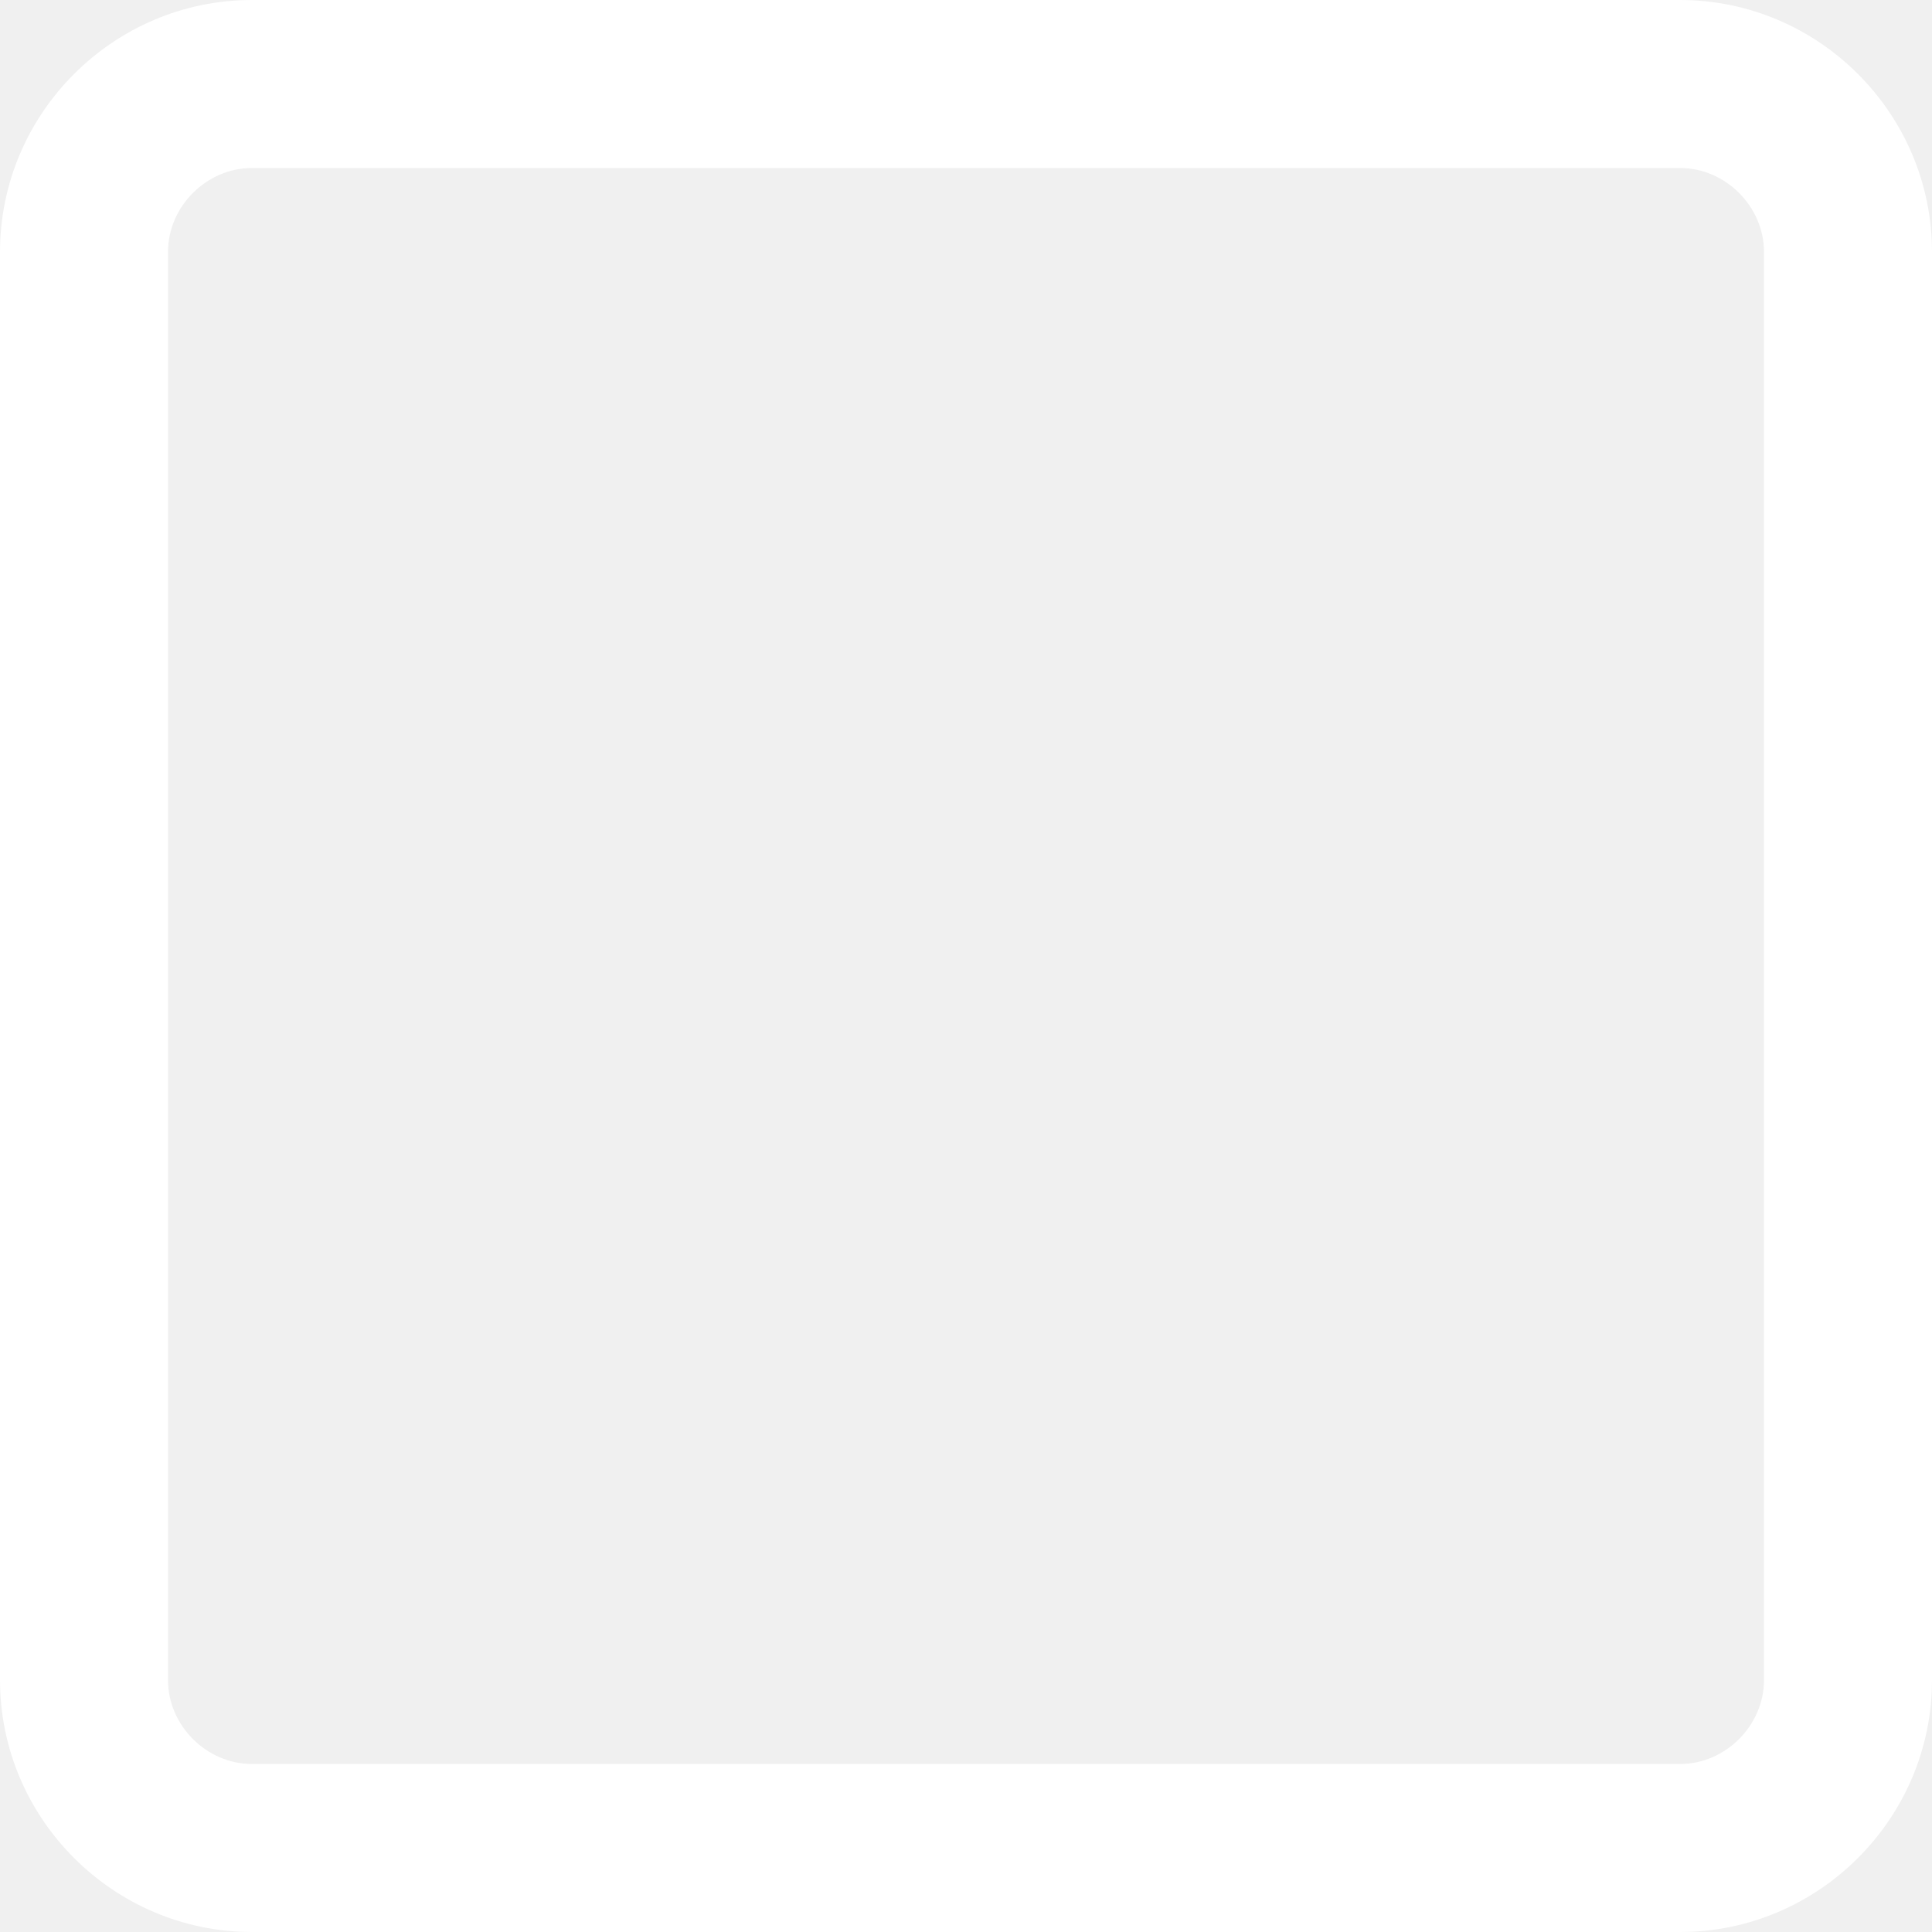
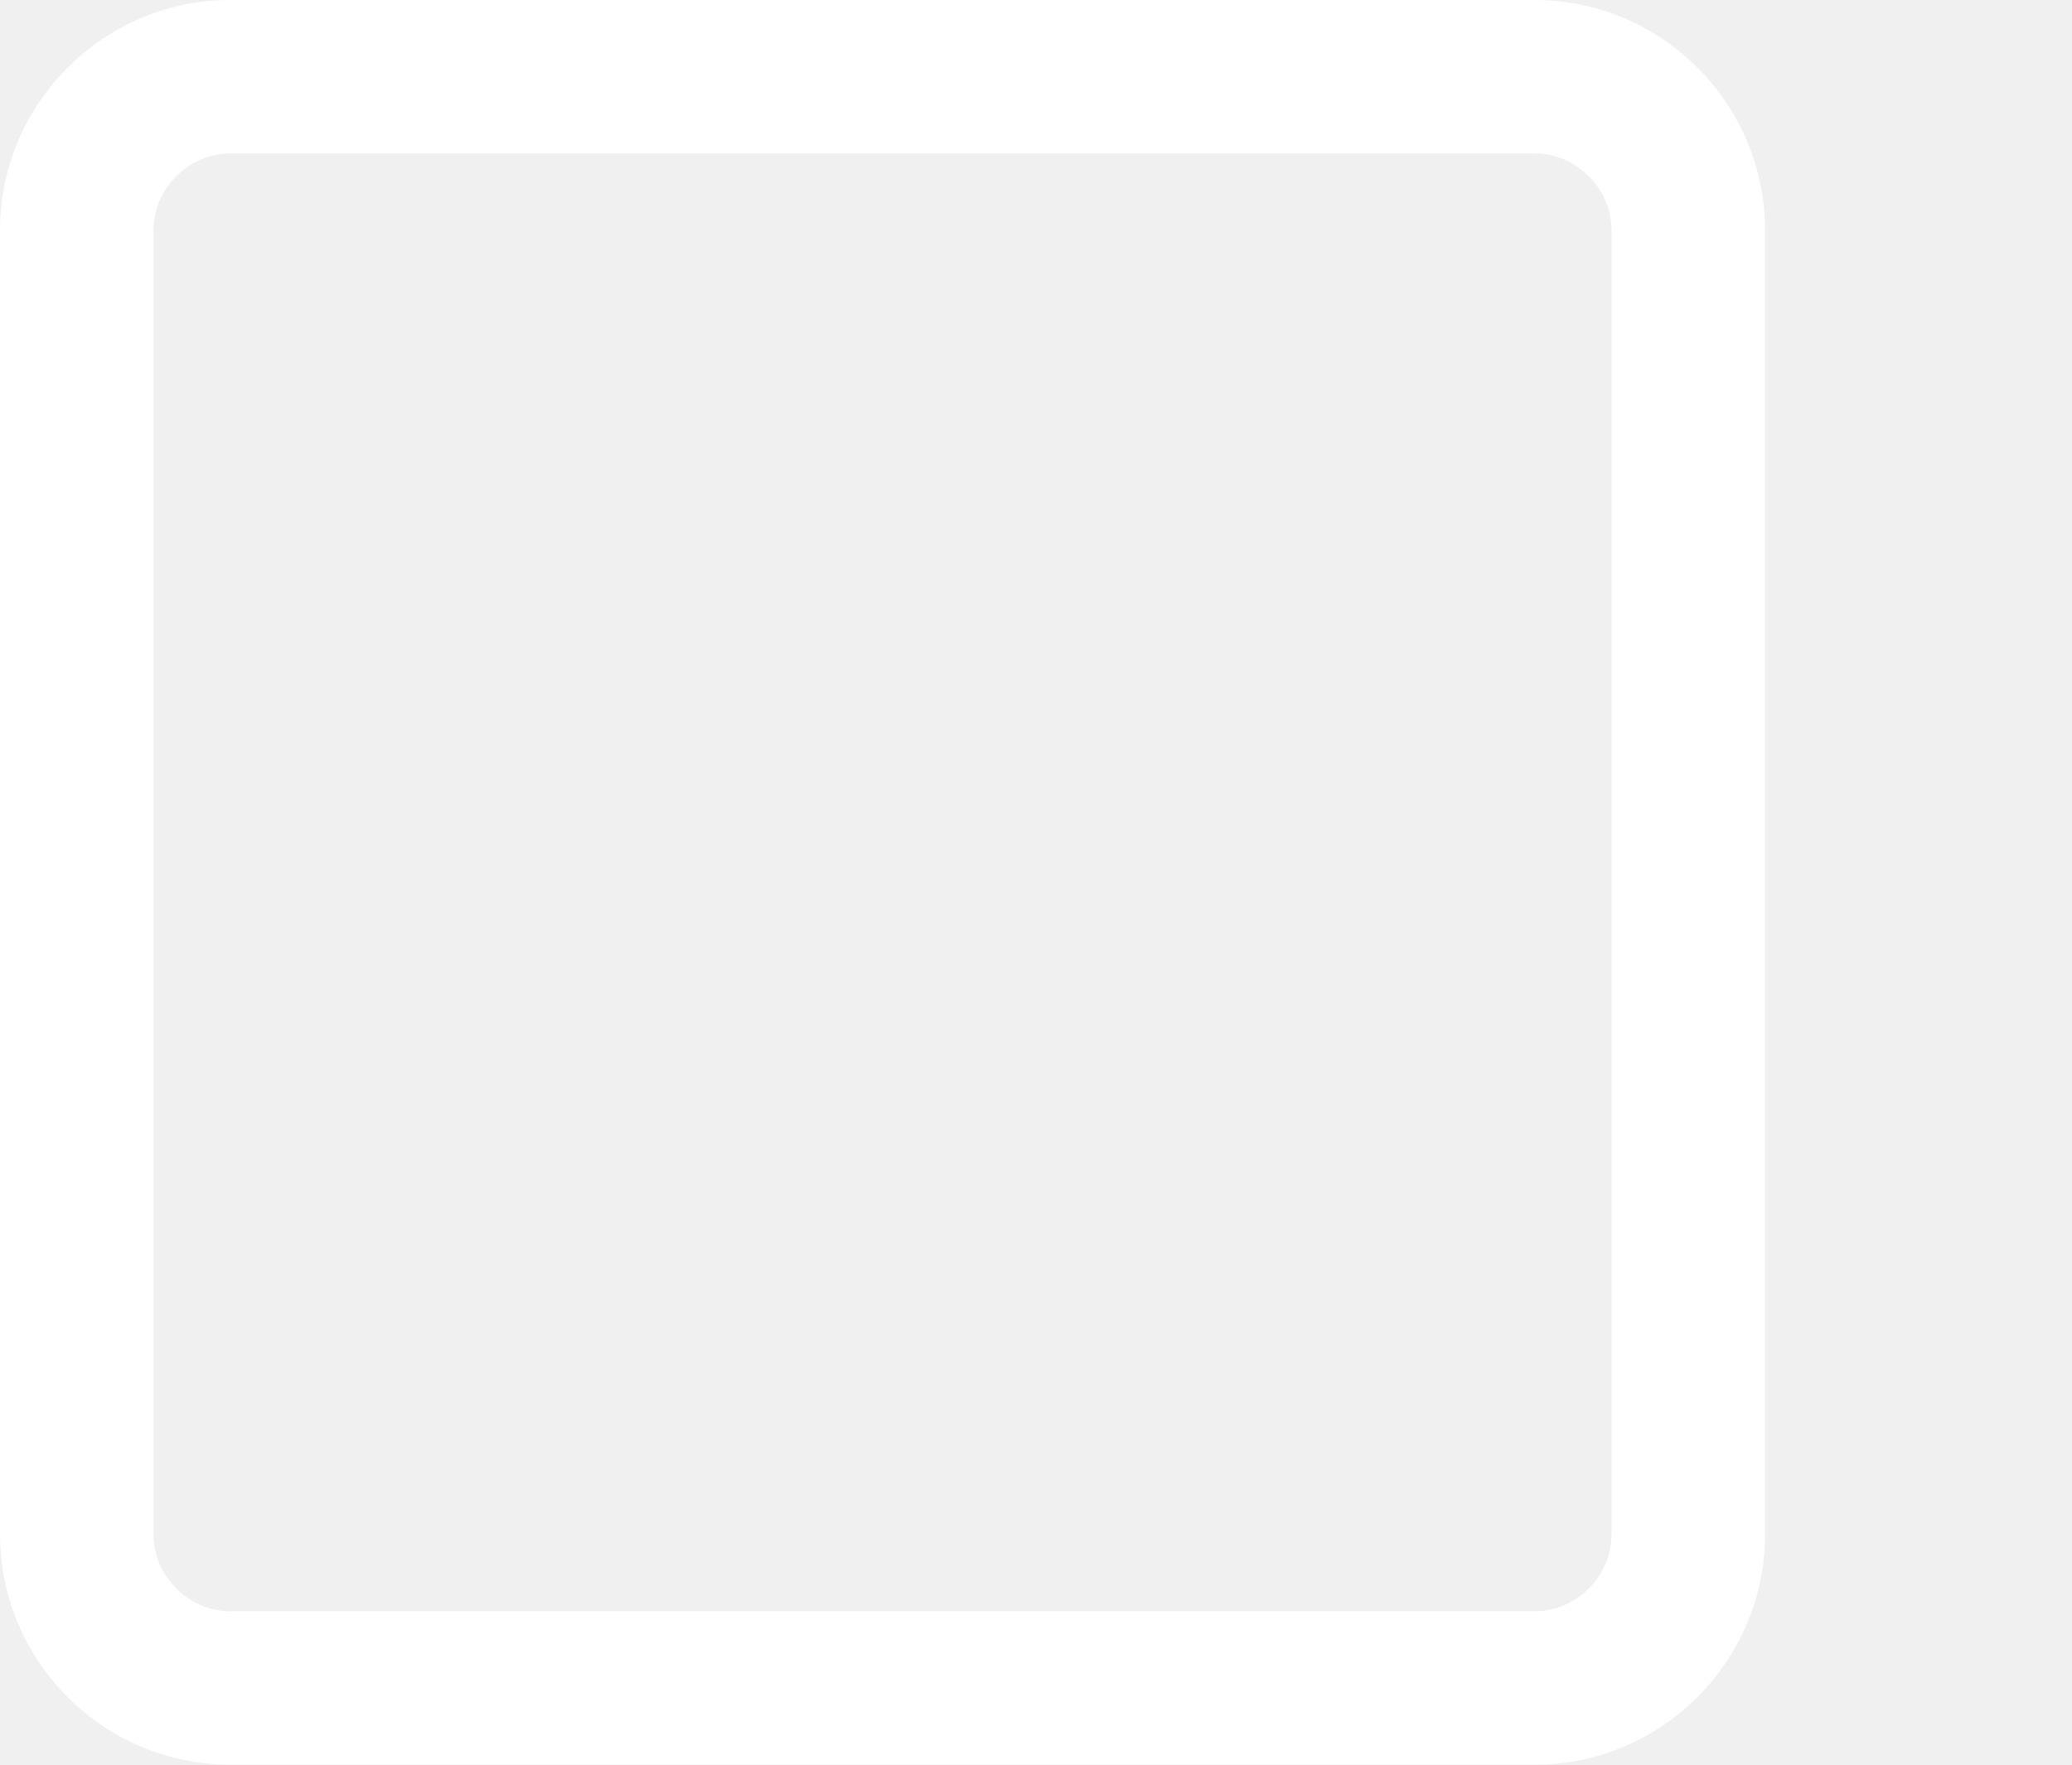
- <svg xmlns="http://www.w3.org/2000/svg" width="23" height="23" viewBox="0 0 23 23">
+ <svg xmlns="http://www.w3.org/2000/svg" width="27" height="23" viewBox="0 0 27 23">
  <path fill="#FFFFFF" d="M20 2c.542 0 1 .458 1 1v17c0 .542-.458 1-1 1H3c-.542 0-1-.458-1-1V3c0-.542.458-1 1-1h17m0-2H3C1.35 0 0 1.35 0 3v17c0 1.65 1.35 3 3 3h17c1.65 0 3-1.35 3-3V3c0-1.65-1.35-3-3-3z" />
</svg>
